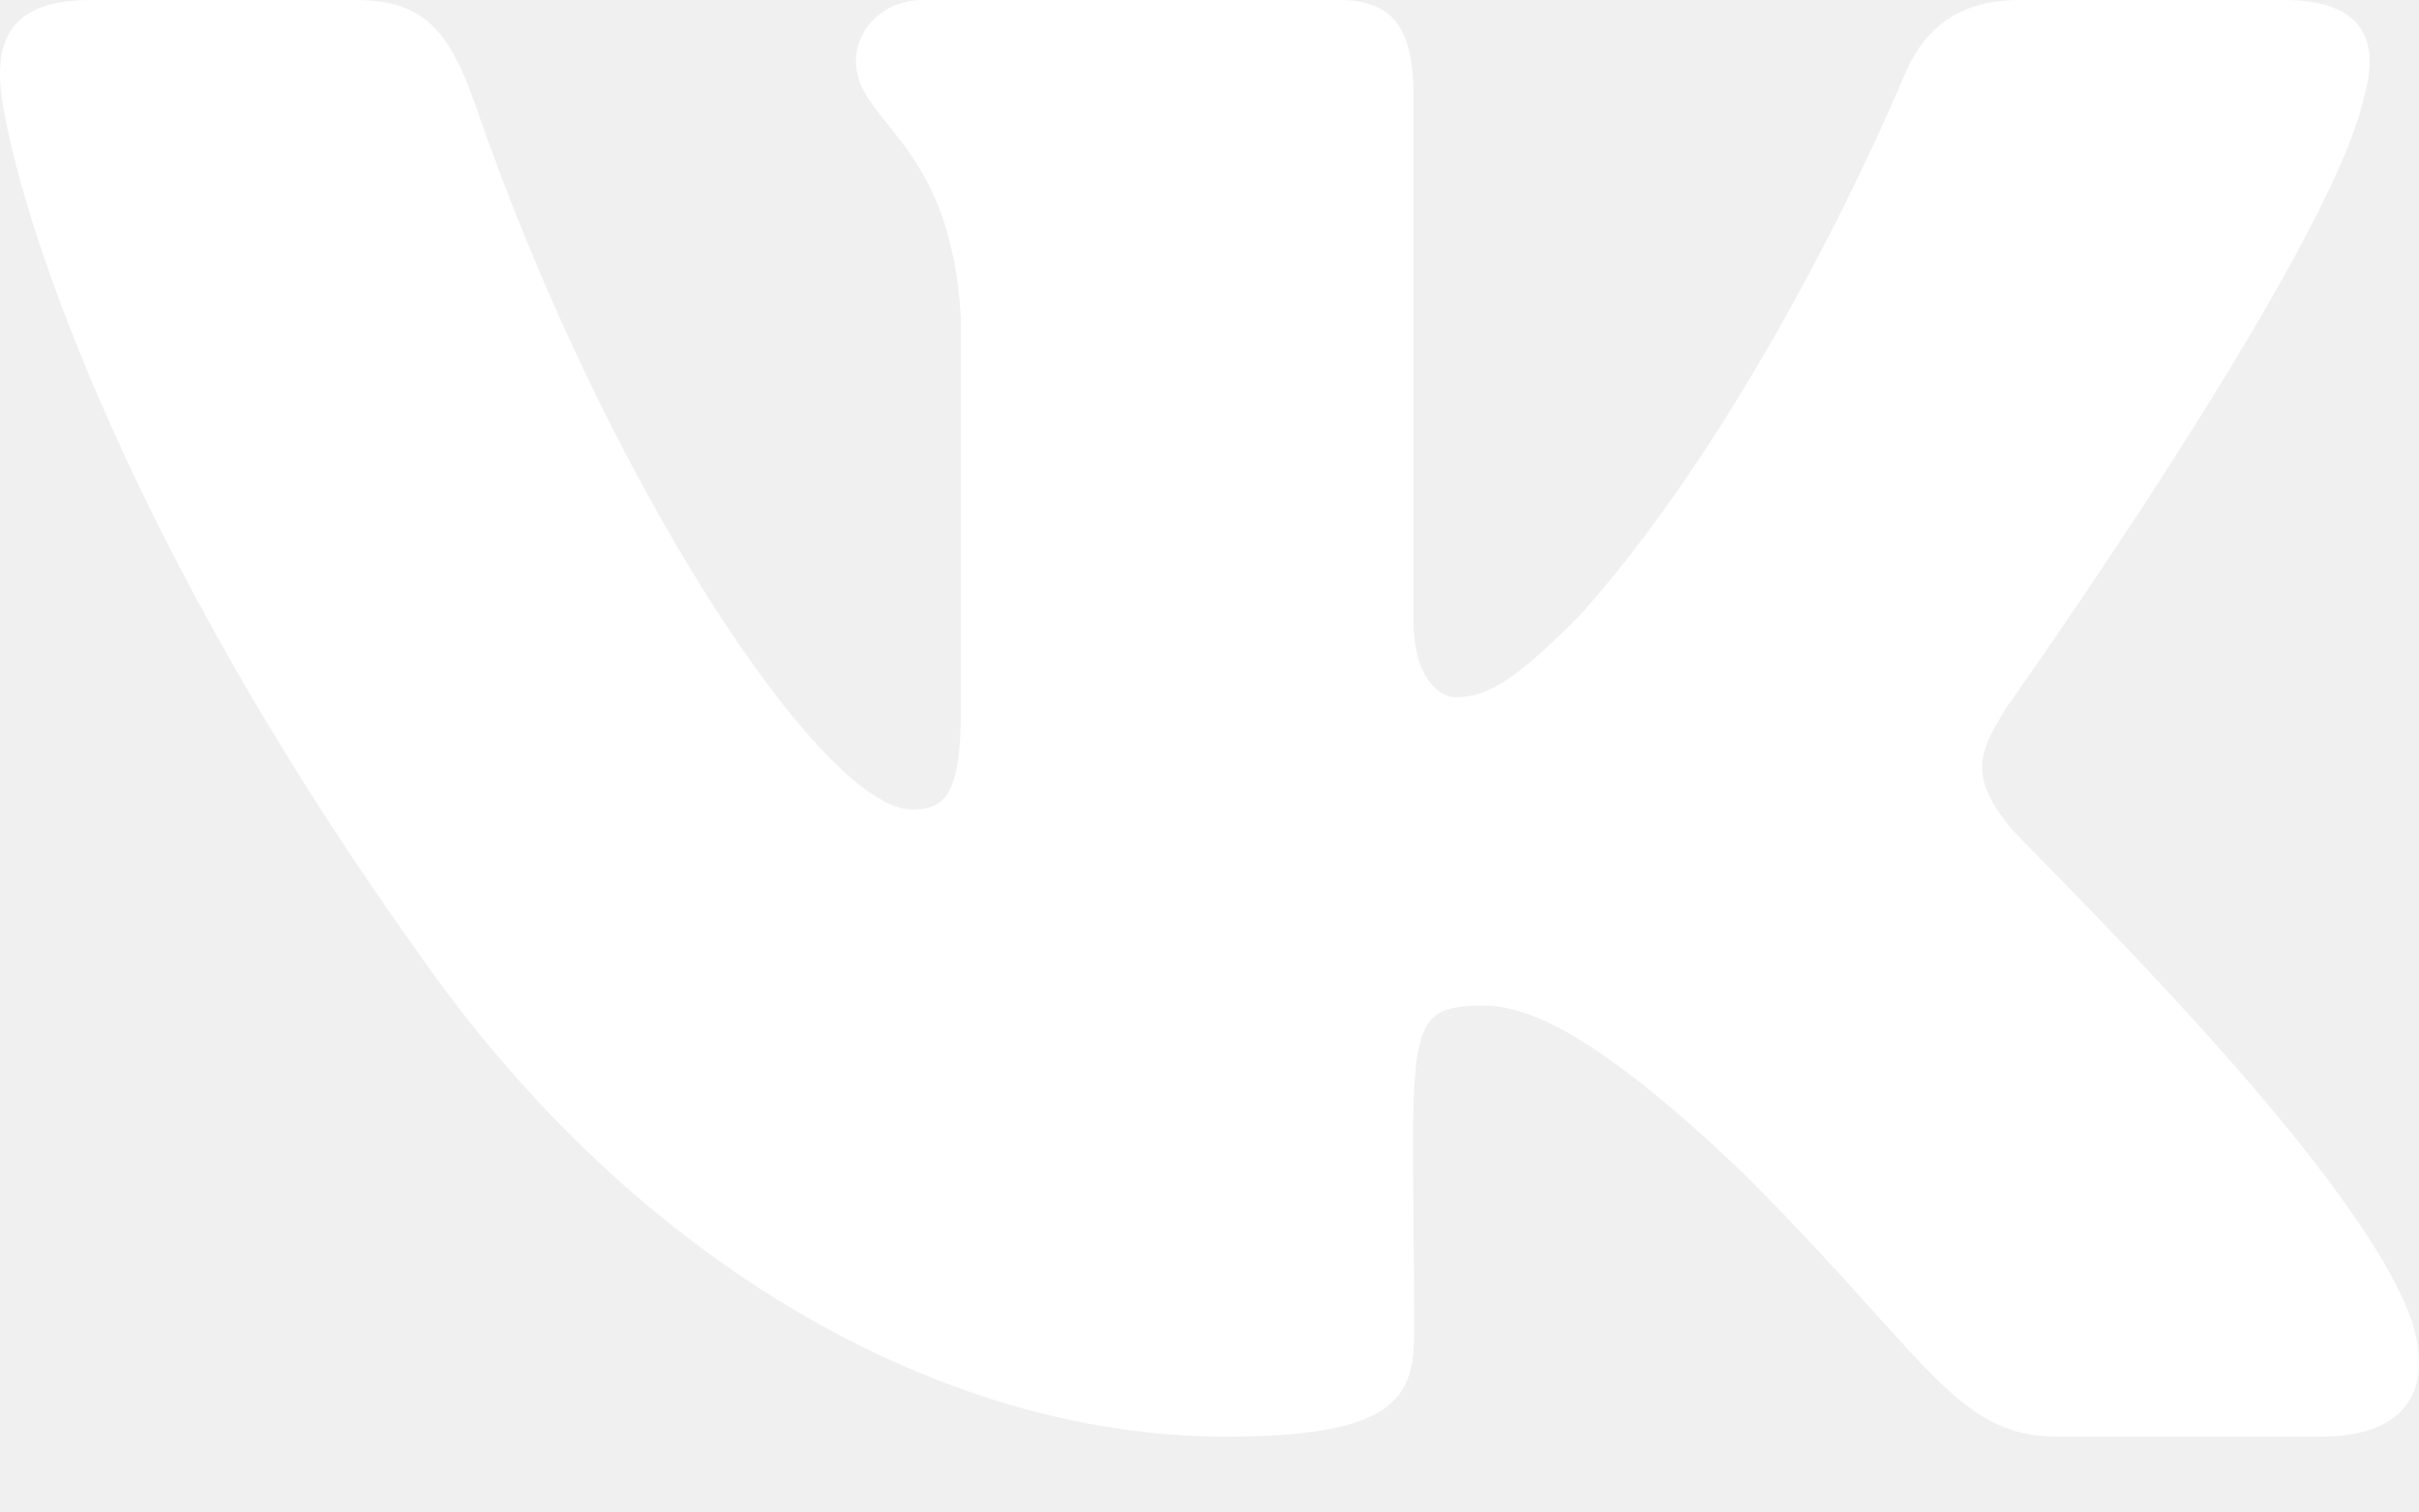
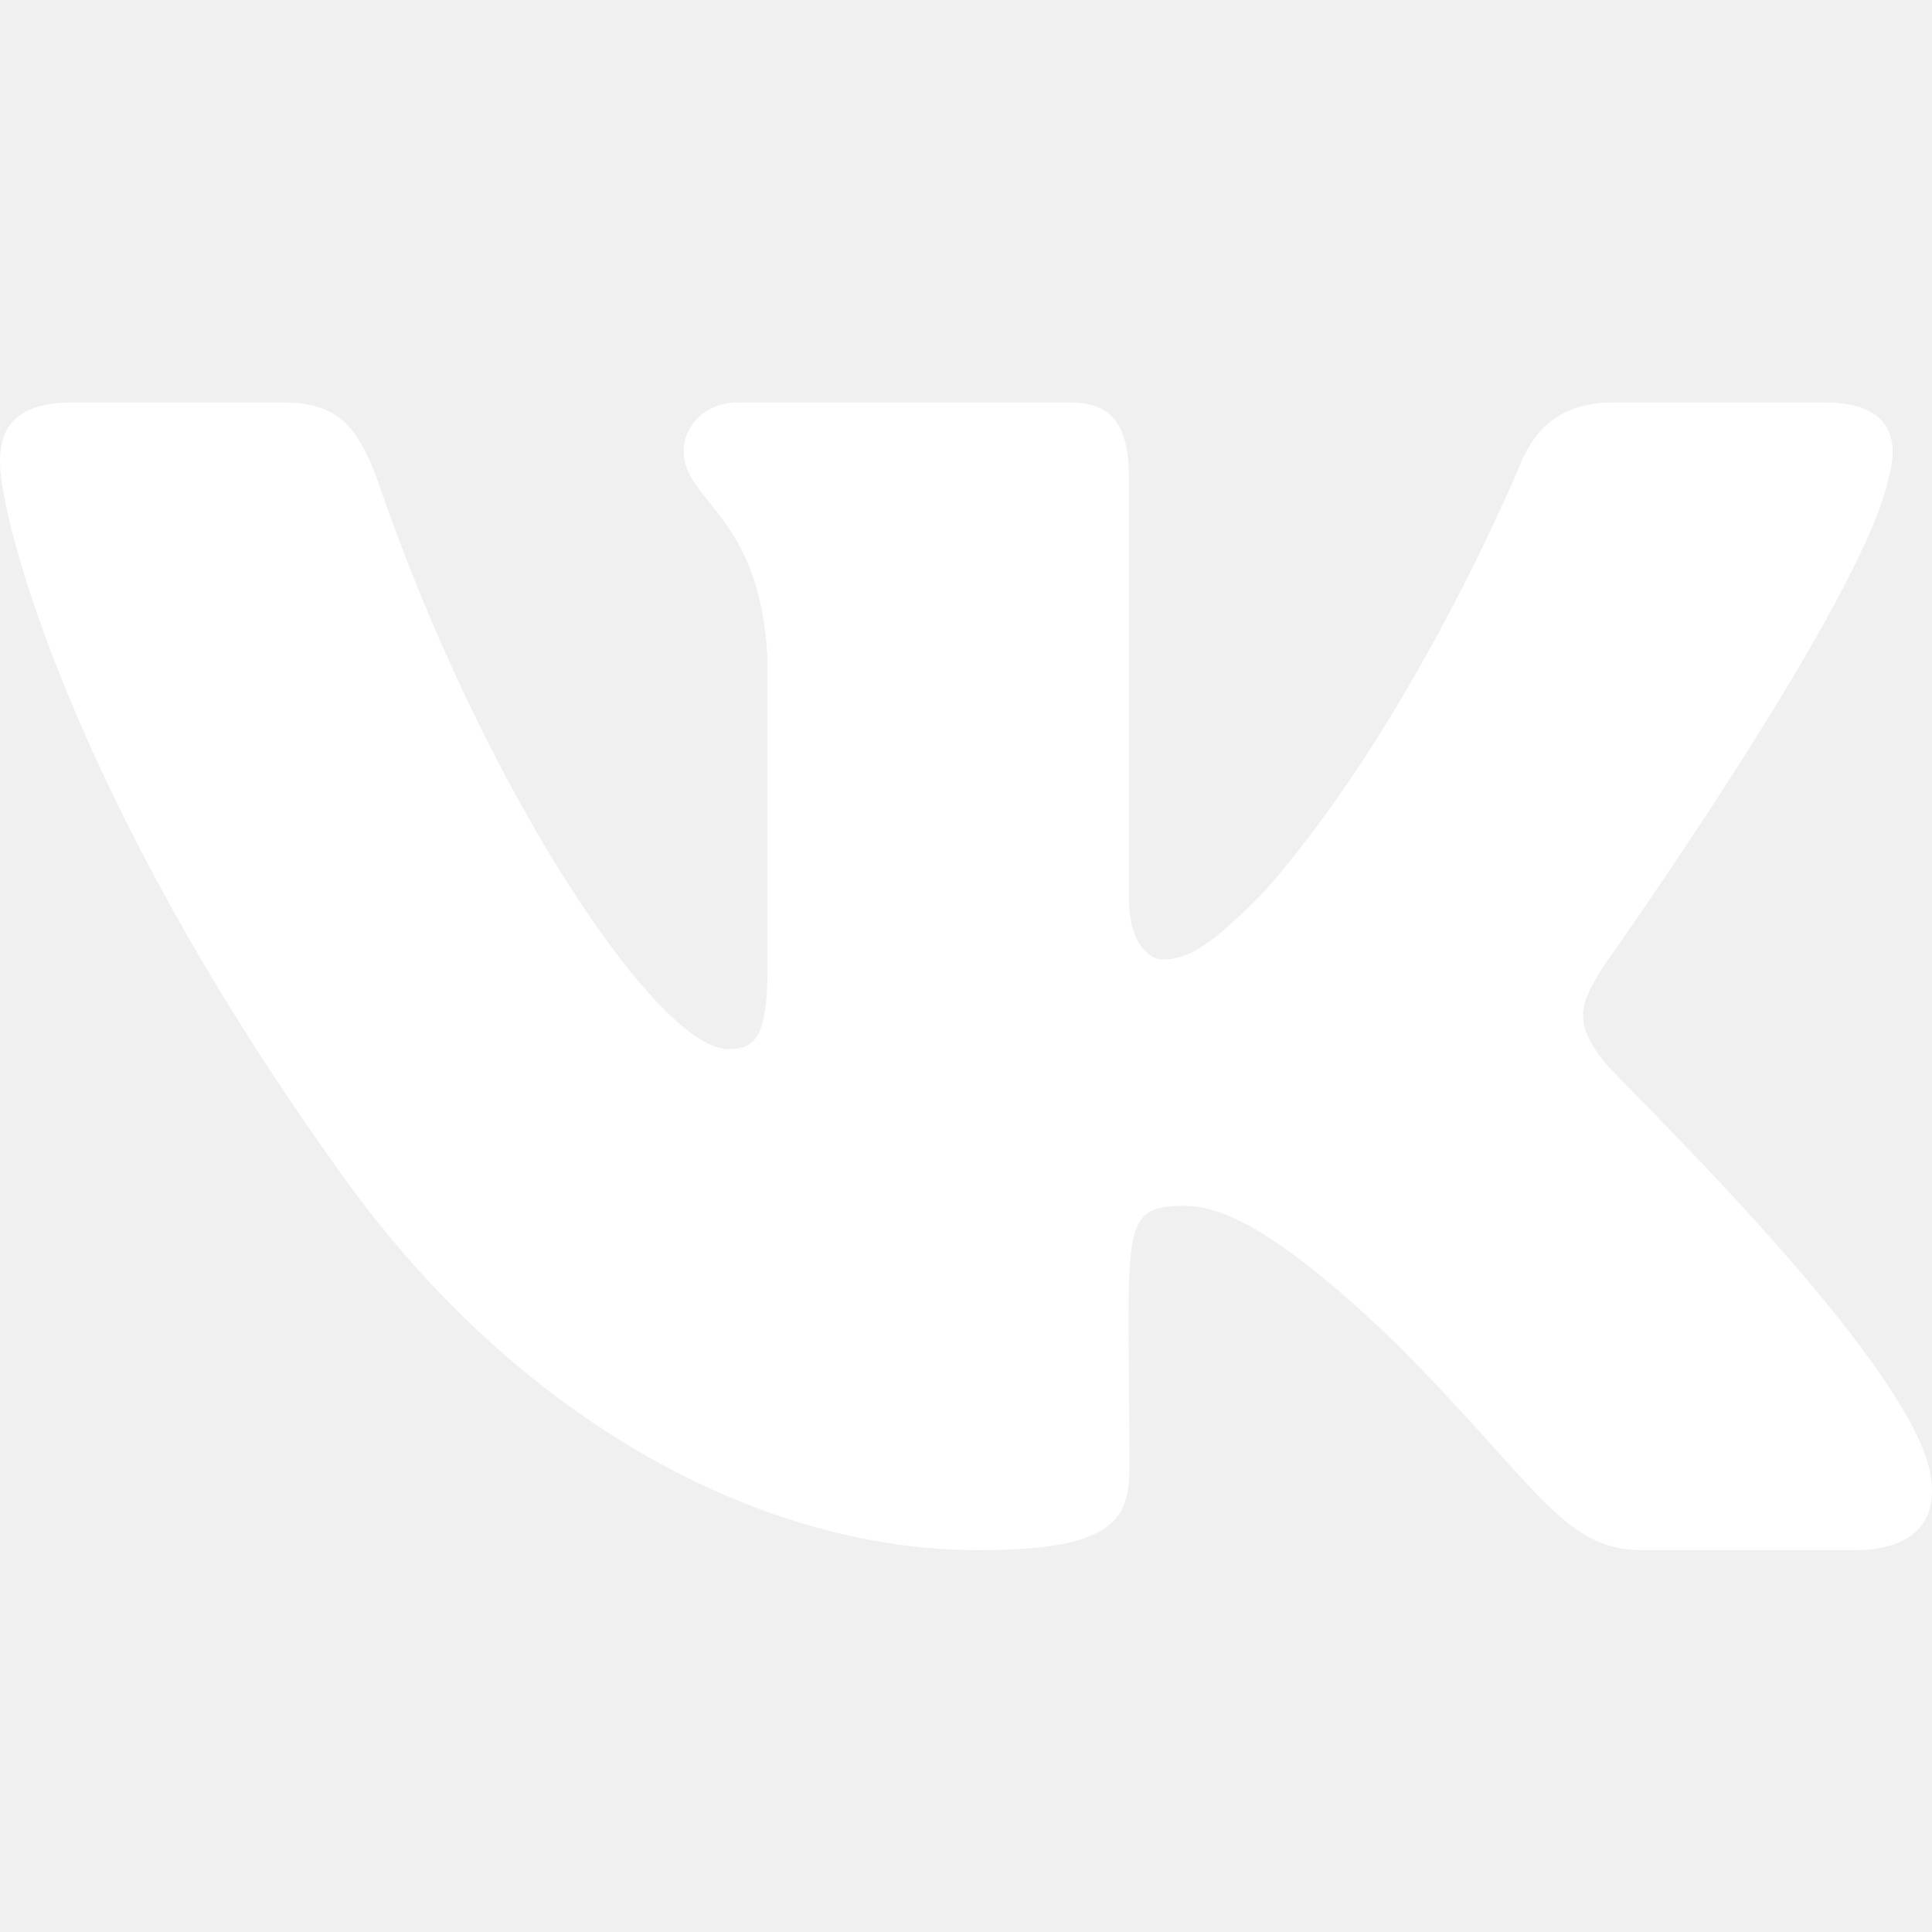
- <svg xmlns="http://www.w3.org/2000/svg" width="24" height="15" viewBox="0 0 24 15" fill="none">
-   <path d="M23.453 0.967C23.618 0.41 23.453 0 22.66 0H20.036C19.367 0 19.06 0.352 18.895 0.744C18.895 0.744 17.559 4.001 15.669 6.113C15.059 6.723 14.778 6.919 14.444 6.919C14.279 6.919 14.025 6.723 14.025 6.166V0.967C14.025 0.299 13.838 0 13.286 0H9.16C8.741 0 8.492 0.312 8.492 0.601C8.492 1.234 9.436 1.381 9.534 3.163V7.031C9.534 7.877 9.383 8.033 9.049 8.033C8.158 8.033 5.992 4.763 4.709 1.02C4.451 0.294 4.197 0 3.524 0H0.9C0.151 0 0 0.352 0 0.744C0 1.439 0.891 4.892 4.148 9.454C6.318 12.569 9.374 14.257 12.154 14.257C13.825 14.257 14.03 13.883 14.03 13.237C14.03 10.261 13.879 9.98 14.716 9.98C15.104 9.98 15.772 10.176 17.331 11.678C19.113 13.46 19.408 14.257 20.406 14.257H23.03C23.778 14.257 24.157 13.883 23.939 13.143C23.44 11.588 20.067 8.389 19.916 8.176C19.528 7.677 19.639 7.454 19.916 7.008C19.92 7.004 23.123 2.495 23.453 0.967Z" fill="white" />
+ <svg xmlns="http://www.w3.org/2000/svg" width="24" height="24" viewBox="0 0 24 24" fill="none">
+   <path d="M23.453 5.967C23.618 5.41 23.453 5 22.66 5H20.036C19.367 5 19.06 5.352 18.895 5.744C18.895 5.744 17.559 9.001 15.669 11.113C15.059 11.723 14.778 11.919 14.444 11.919C14.279 11.919 14.025 11.723 14.025 11.166V5.967C14.025 5.299 13.838 5 13.286 5H9.16C8.741 5 8.492 5.312 8.492 5.601C8.492 6.234 9.436 6.381 9.534 8.163V12.031C9.534 12.877 9.383 13.033 9.049 13.033C8.158 13.033 5.992 9.763 4.709 6.02C4.451 5.294 4.197 5 3.524 5H0.9C0.151 5 0 5.352 0 5.744C0 6.439 0.891 9.892 4.148 14.454C6.318 17.569 9.374 19.257 12.154 19.257C13.825 19.257 14.03 18.883 14.03 18.237C14.03 15.261 13.879 14.98 14.716 14.98C15.104 14.98 15.772 15.176 17.331 16.677C19.113 18.46 19.408 19.257 20.406 19.257H23.03C23.778 19.257 24.157 18.883 23.939 18.143C23.44 16.588 20.067 13.389 19.916 13.176C19.528 12.677 19.639 12.454 19.916 12.008C19.92 12.004 23.123 7.495 23.453 5.967Z" fill="white" />
</svg>
